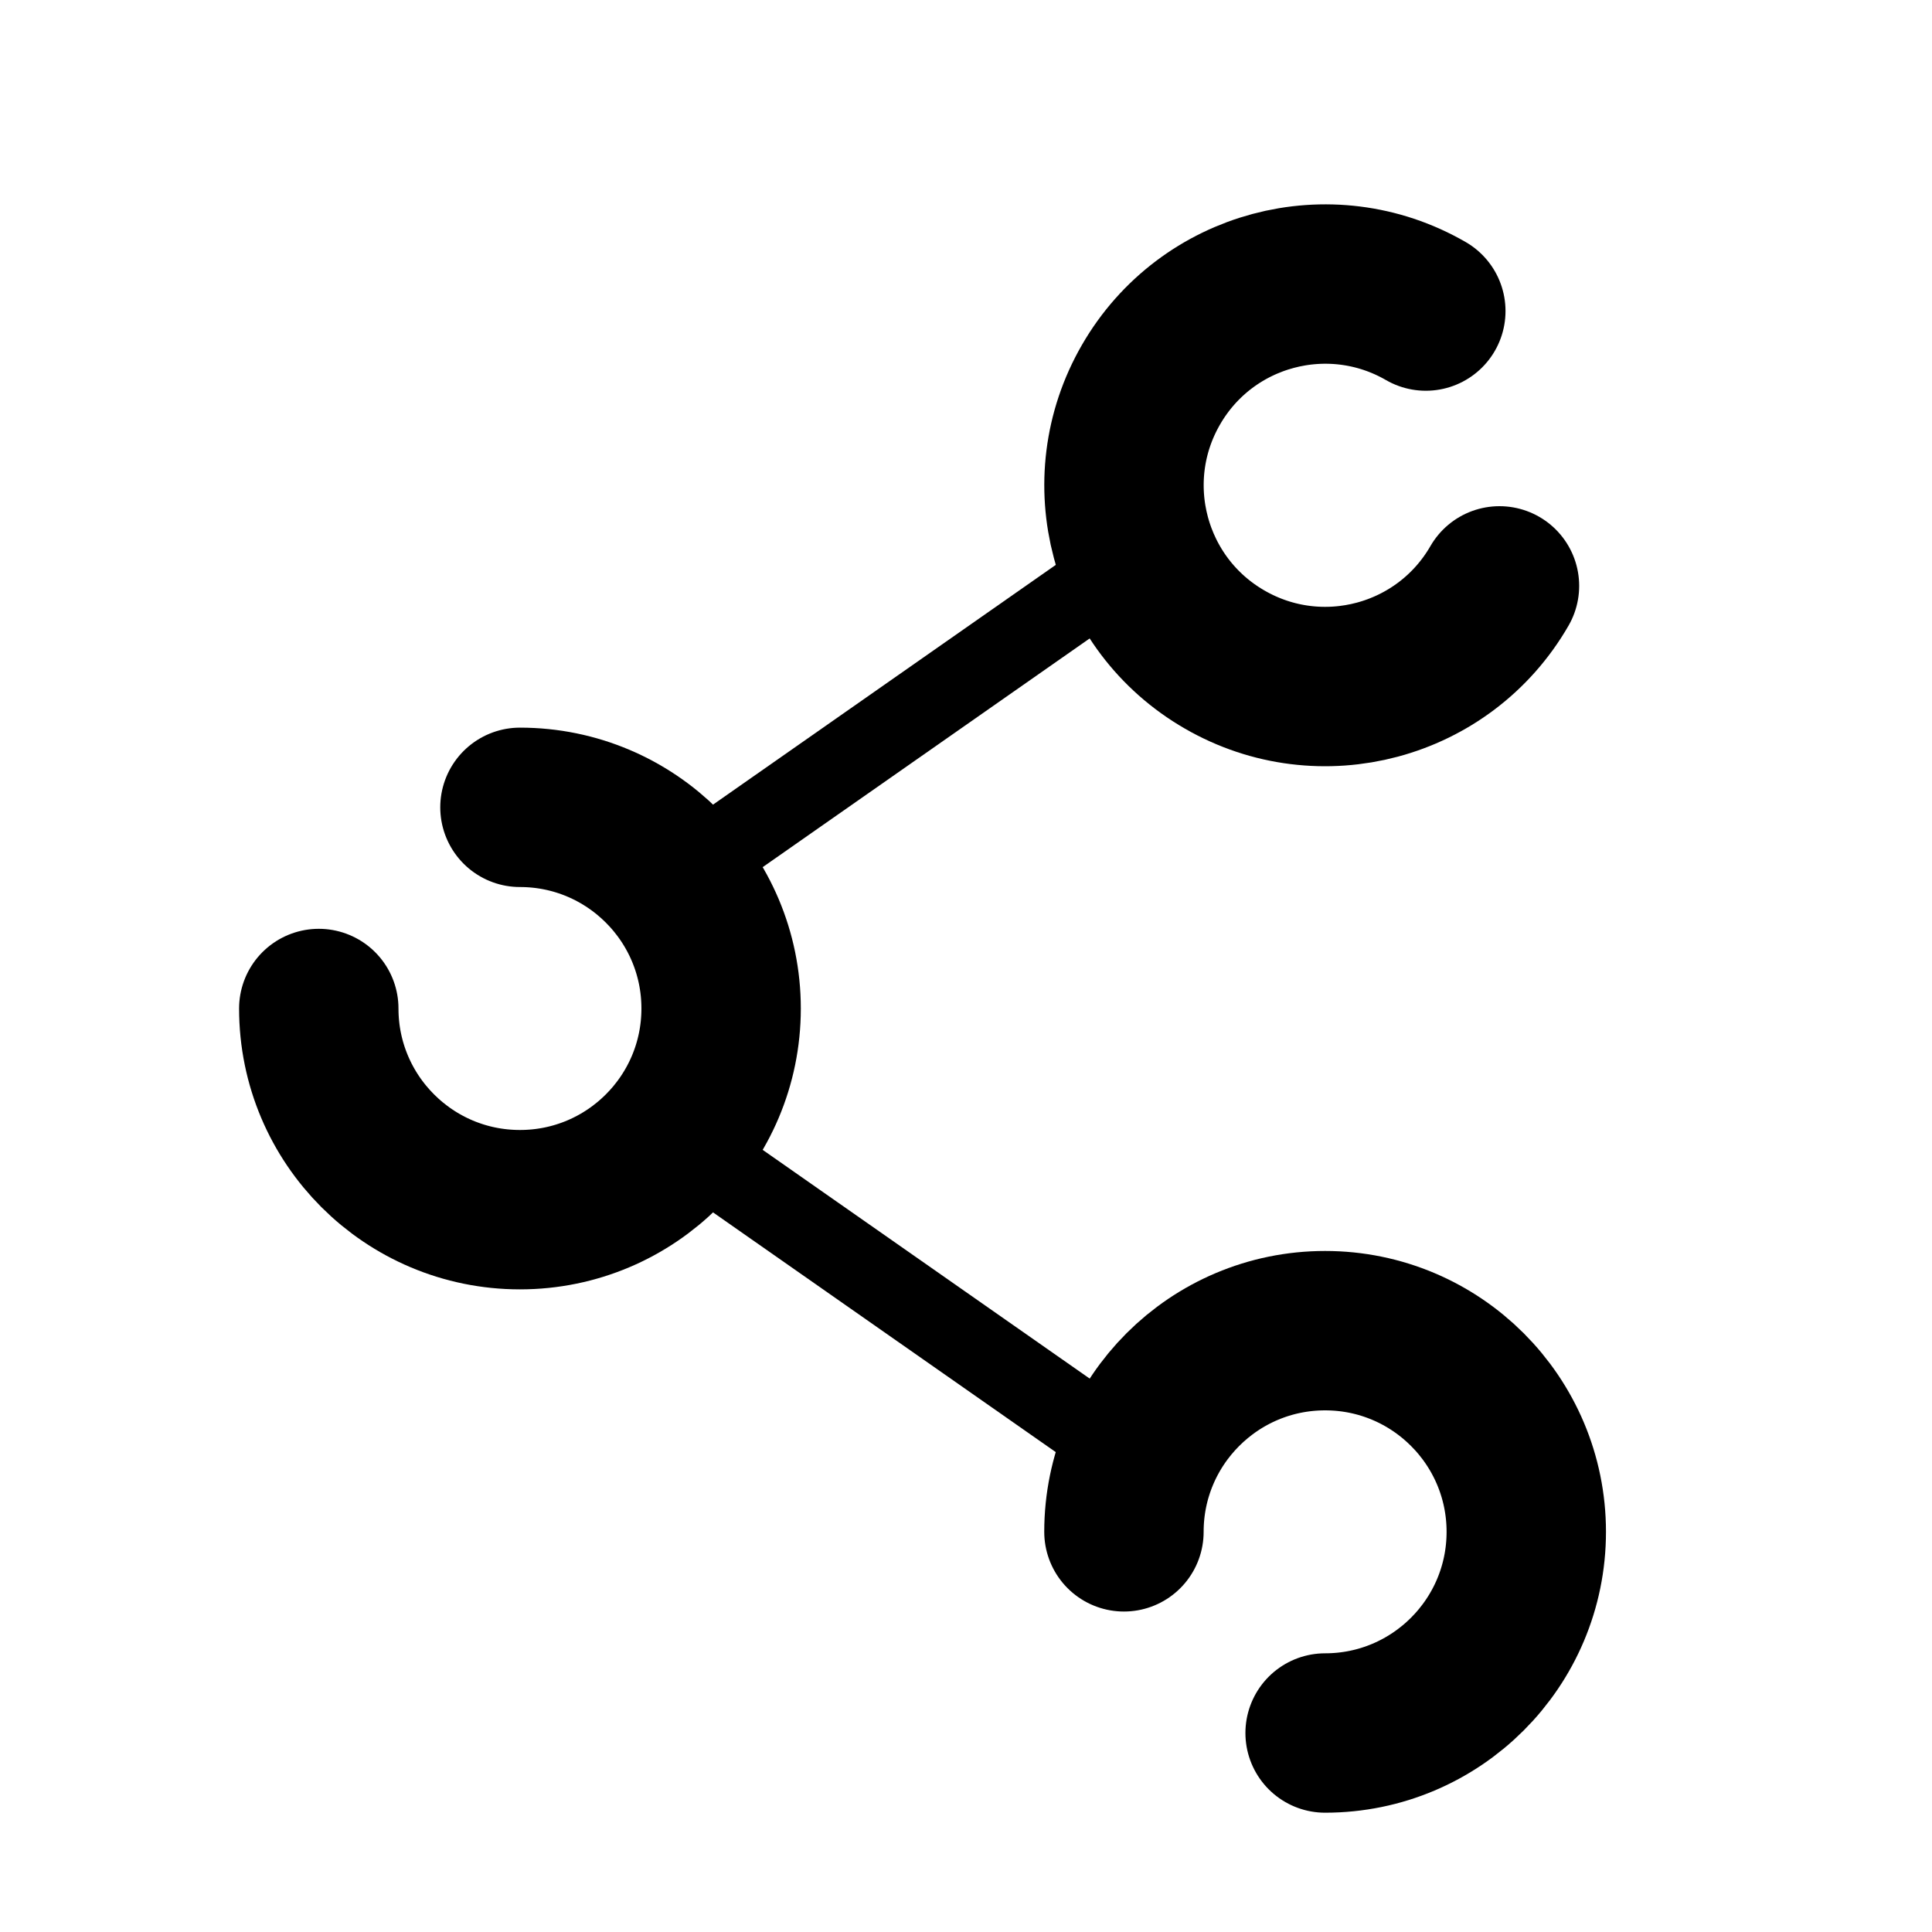
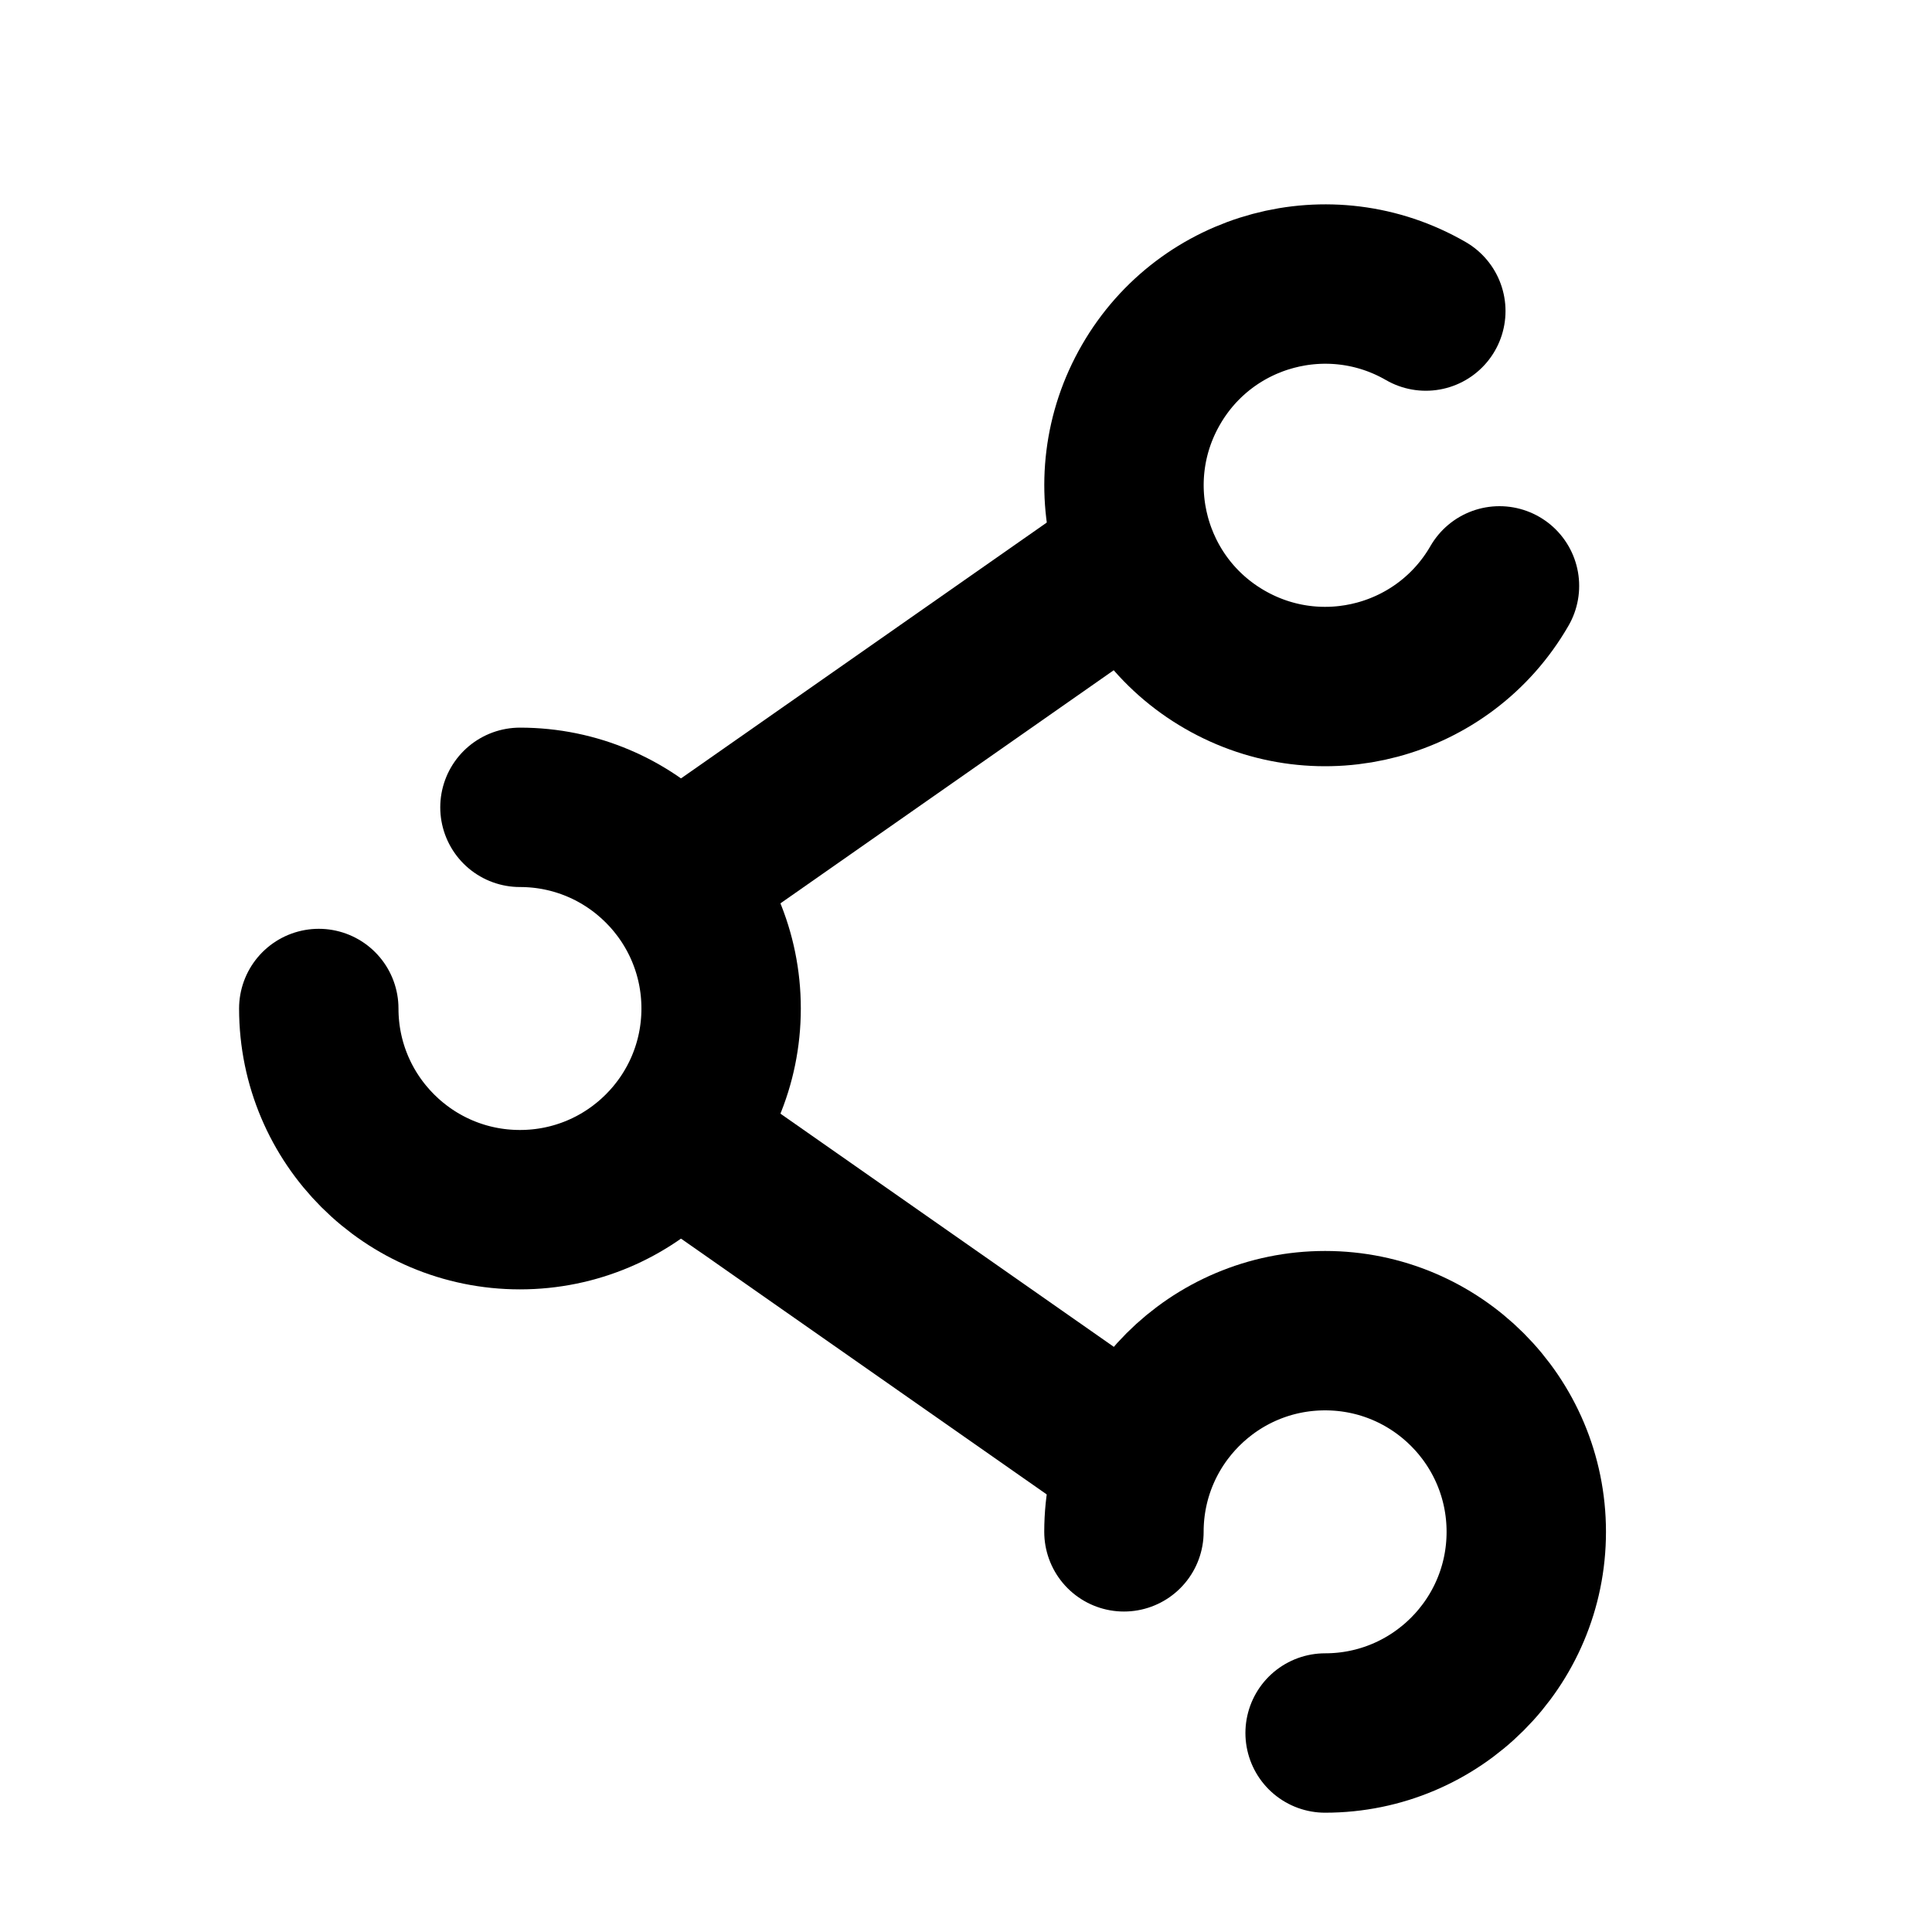
<svg xmlns="http://www.w3.org/2000/svg" version="1.1" x="0px" y="0px" viewBox="0 0 800 800" style="enable-background:new 0 0 800 800;" xml:space="preserve">
  <style type="text/css">
	.st0{display:none;}
	
		.st1{display:inline;fill:none;stroke:#000000;stroke-width:66;stroke-linecap:round;stroke-linejoin:round;stroke-miterlimit:133.333;}
	
		.st2{display:inline;fill:none;stroke:#000000;stroke-width:33;stroke-linecap:round;stroke-linejoin:round;stroke-miterlimit:133.333;}
- 	.st3{display:inline;fill:none;stroke:#000000;stroke-width:33;stroke-miterlimit:133.333;}
+ 	.st3{display:inline;fill:none;stroke:#000000;stroke-width:66;stroke-miterlimit:133.333;}
	.st4{display:inline;fill:none;stroke:#000000;stroke-width:66;stroke-linecap:round;stroke-miterlimit:133.333;}
- 	.st5{display:inline;fill:none;stroke:#000000;stroke-width:33;stroke-linecap:round;stroke-miterlimit:133.333;}
- 	.st6{display:inline;fill:none;stroke:#000000;stroke-width:66;stroke-linecap:round;stroke-miterlimit:10;}
- 	.st7{display:inline;fill:none;stroke:#000000;stroke-width:33;stroke-linecap:round;stroke-miterlimit:10;}
- 	.st8{display:inline;fill:none;stroke:#000000;stroke-width:66;stroke-miterlimit:133.333;}
- 	.st9{fill:none;stroke:#000000;stroke-width:66;stroke-linecap:round;stroke-miterlimit:133.333;}
- 	.st10{fill:none;stroke:#000000;stroke-width:33;stroke-linecap:round;stroke-miterlimit:133.333;}
- 	.st11{display:inline;}
- 	.st12{fill:#020202;}
- 	.st13{display:inline;fill:none;stroke:#000000;stroke-width:33;stroke-linecap:round;stroke-linejoin:round;stroke-miterlimit:10;}
- 	.st14{display:inline;fill:none;stroke:#000000;stroke-width:66;stroke-miterlimit:10;}
+ 	.st5{display:inline;fill:none;stroke:#000000;stroke-width:66;stroke-linecap:round;stroke-miterlimit:10;}
+ 	.st6{fill:none;stroke:#000000;stroke-width:66;stroke-linecap:round;stroke-miterlimit:133.333;}
+ 	.st7{display:inline;}
+ 	.st8{fill:#020202;}
+ 	.st9{display:inline;fill:none;stroke:#000000;stroke-width:66;stroke-linecap:round;stroke-linejoin:round;stroke-miterlimit:10;}
+ 	.st10{display:inline;fill:none;stroke:#000000;stroke-width:66;stroke-miterlimit:10;}
+ 	.st11{display:inline;fill:none;stroke:#000000;stroke-width:33;stroke-linecap:round;stroke-miterlimit:10;}
	
- 		.st15{display:inline;fill:none;stroke:#000000;stroke-width:66.667;stroke-linecap:round;stroke-linejoin:round;stroke-miterlimit:66.667;}
- 	.st16{fill:none;stroke:#000000;stroke-width:66;stroke-linecap:round;stroke-linejoin:round;stroke-miterlimit:133.333;}
+ 		.st12{display:inline;fill:none;stroke:#000000;stroke-width:66.667;stroke-linecap:round;stroke-linejoin:round;stroke-miterlimit:66.667;}
+ 	.st13{fill:none;stroke:#000000;stroke-width:66;stroke-linecap:round;stroke-linejoin:round;stroke-miterlimit:133.333;}
+ 	.st14{fill:none;stroke:#000000;stroke-width:66;stroke-linecap:round;stroke-linejoin:round;stroke-miterlimit:10;}
+ 	.st15{fill-opacity:0;stroke:#000000;stroke-width:66;stroke-linecap:round;stroke-linejoin:round;stroke-miterlimit:25;}
+ 	.st16{fill:none;stroke:#000000;stroke-width:66;stroke-linecap:round;stroke-linejoin:round;stroke-miterlimit:25;}
</style>
  <g id="calendar" class="st0">
    <path class="st1" d="M580,699H202.4c-37.3,0-56,0-70.3-7.3c-12.5-6.4-22.7-16.6-29.1-29.1c-7.3-14.3-7.3-32.9-7.3-70.3v-320   c0-37.3,0-56,7.3-70.3c6.4-12.5,16.6-22.7,29.1-29.1c14.3-7.3,32.9-7.3,70.3-7.3h386.7c37.3,0,56,0,70.3,7.3   c12.5,6.4,22.7,16.6,29.1,29.1c7.3,14.3,7.3,32.9,7.3,70.3v306 M229,99v66.7 M562.4,99v66.7 M95.7,299h600" />
  </g>
  <g id="month" class="st0">
    <rect x="202.9" y="398.8" class="st2" width="379.3" height="192.3" />
  </g>
  <g id="week" class="st0">
    <rect x="202.9" y="398.8" class="st2" width="379.3" height="104.3" />
  </g>
  <g id="day" class="st0">
    <rect x="202.9" y="398.8" class="st2" width="118.3" height="104.3" />
  </g>
  <g id="screenshot" class="st0">
    <circle class="st3" cx="400" cy="433.3" r="100" />
    <path class="st4" d="M66.7,445.5c0-102.1,0-153.2,25-189.9c10.8-15.9,24.7-29.5,40.9-40.1c24-15.8,54.1-21.4,100.1-23.4   c22,0,40.9-16.3,45.2-37.5c6.5-31.7,34.8-54.5,67.8-54.5h108.9c32.9,0,61.3,22.8,67.8,54.5c4.3,21.1,23.2,37.5,45.2,37.5   c46,2,76.1,7.6,100.1,23.4c16.2,10.6,30.1,24.2,40.9,40.1c25,36.7,25,87.8,25,189.9c0,102.1,0,153.2-25,189.9   c-10.8,15.9-24.7,29.5-40.9,40.1C630.1,700,578.1,700,474.1,700H325.9c-104,0-156.1,0-193.4-24.5c-16.2-10.6-30.1-24.3-40.9-40.1   C84.6,625,79.5,613.5,75.9,600" />
-     <path class="st5" d="M633.3,333.3H600" />
+     <path class="st4" d="M633.3,333.3H600" />
  </g>
  <g id="settings" class="st0">
    <circle class="st3" cx="396.3" cy="399.3" r="100" />
    <path class="st4" d="M118.3,353.9c15.8,9.9,25.9,26.8,25.9,45.4c0,18.6-10.1,35.5-25.9,45.4c-10.7,6.7-17.6,12.1-22.5,18.5   c-10.8,14-15.5,31.8-13.2,49.3c1.7,13.1,9.5,26.6,25,53.5c15.5,26.9,23.3,40.3,33.8,48.4c14,10.8,31.8,15.5,49.3,13.2   c8-1.1,16.1-4.3,27.3-10.3c16.4-8.7,36.1-9,52.2,0.3c16.1,9.3,25.6,26.5,26.3,45.1c0.5,12.6,1.7,21.3,4.8,28.8   c6.8,16.3,19.7,29.3,36.1,36.1c12.3,5.1,27.8,5.1,58.8,5.1s46.6,0,58.8-5.1c16.3-6.8,29.3-19.7,36.1-36.1   c3.1-7.5,4.3-16.1,4.8-28.8c0.7-18.6,10.2-35.8,26.3-45.1c16.1-9.3,35.8-9,52.2-0.3c11.2,5.9,19.3,9.2,27.3,10.3   c17.5,2.3,35.3-2.4,49.3-13.2c10.5-8.1,18.3-21.5,33.8-48.4c6.9-12,12.3-21.3,16.3-29.1 M674.2,444.6   c-15.8-9.9-25.9-26.8-25.9-45.4c0-18.6,10.1-35.5,25.9-45.4c10.7-6.7,17.6-12.1,22.5-18.5c10.8-14,15.5-31.8,13.2-49.3   c-1.7-13.1-9.5-26.6-25-53.5c-15.5-26.9-23.3-40.4-33.8-48.4c-14-10.8-31.8-15.5-49.3-13.2c-8,1.1-16.1,4.3-27.3,10.3   c-16.5,8.7-36.1,9-52.2-0.3c-16.1-9.3-25.6-26.5-26.3-45.1c-0.5-12.7-1.7-21.3-4.8-28.8c-6.8-16.3-19.7-29.3-36.1-36.1   c-12.3-5.1-27.8-5.1-58.8-5.1s-46.6,0-58.8,5.1c-16.3,6.8-29.3,19.7-36.1,36.1c-3.1,7.5-4.3,16.1-4.8,28.8   c-0.7,18.6-10.2,35.8-26.3,45.1c-16.1,9.3-35.8,9-52.2,0.3c-11.2-5.9-19.3-9.2-27.3-10.3c-17.5-2.3-35.3,2.4-49.3,13.2   c-10.5,8.1-18.3,21.5-33.8,48.4c-6.9,12-12.3,21.3-16.3,29.1" />
  </g>
  <g id="delete" class="st0">
-     <line class="st6" x1="124.4" y1="215.5" x2="689.4" y2="215.5" />
-     <line class="st7" x1="515.9" y1="395" x2="515.9" y2="564.8" />
-     <line class="st7" x1="297.9" y1="395" x2="297.9" y2="564.8" />
-     <path class="st6" d="M297.9,134c0,0,23.9-62.5,114.5-62.5S515.9,134,515.9,134" />
-     <path class="st6" d="M655.3,313.1v345c0,30.3-24.8,55-55,55H213.6c-30.3,0-55-24.8-55-55v-345" />
-     <line class="st7" x1="406.9" y1="393.6" x2="406.9" y2="563.4" />
+     <line class="st5" x1="124.4" y1="215.5" x2="689.4" y2="215.5" />
+     <line class="st5" x1="515.9" y1="395" x2="515.9" y2="564.8" />
+     <line class="st5" x1="297.9" y1="395" x2="297.9" y2="564.8" />
+     <path class="st5" d="M297.9,134c0,0,23.9-62.5,114.5-62.5S515.9,134,515.9,134" />
+     <path class="st5" d="M655.3,313.1v345c0,30.3-24.8,55-55,55H213.6c-30.3,0-55-24.8-55-55v-345" />
+     <line class="st5" x1="406.9" y1="393.6" x2="406.9" y2="563.4" />
  </g>
  <g id="rec" class="st0">
-     <path class="st8" d="M229.1,249c0-92,74.6-166.7,166.7-166.7c92,0,166.7,74.6,166.7,166.7v100c0,92-74.6,166.7-166.7,166.7   c-92,0-166.7-74.6-166.7-166.7V249z" />
-     <path class="st5" d="M429.1,249h133.3" />
-     <path class="st5" d="M429.1,349h133.3" />
+     <path class="st3" d="M229.1,249c0-92,74.6-166.7,166.7-166.7c92,0,166.7,74.6,166.7,166.7v100c0,92-74.6,166.7-166.7,166.7   c-92,0-166.7-74.6-166.7-166.7V249z" />
+     <path class="st4" d="M429.1,249h133.3" />
+     <path class="st4" d="M429.1,349h133.3" />
    <path class="st4" d="M395.8,615.7v100" />
    <path class="st4" d="M126.4,393.3c0,0,20.7,104.5,89.5,158.6c72.8,57.2,179.9,63.8,179.9,63.8" />
    <path class="st4" d="M665.2,375.6c0,0,5.7,72-62.3,149.7c-54.7,62.5-114.1,78.5-114.1,78.5" />
  </g>
  <g id="share">
-     <path class="st9" d="M132,417.6c0,46,37.3,83.3,83.3,83.3s83.3-37.3,83.3-83.3s-37.3-83.3-83.3-83.3" />
-     <path class="st10" d="M465.4,234.3L298.7,350.9" />
-     <path class="st10" d="M465.4,600.9L298.7,484.3" />
-     <path class="st9" d="M548.7,717.6c46,0,83.3-37.3,83.3-83.3S594.7,551,548.7,551s-83.3,37.3-83.3,83.3" />
-     <path class="st9" d="M620.9,242.6c-23,39.9-74,53.5-113.8,30.5c-39.9-23-53.5-74-30.5-113.8c23-39.9,74-53.5,113.8-30.5" />
+     <path class="st6" d="M132,417.6c0,46,37.3,83.3,83.3,83.3s83.3-37.3,83.3-83.3s-37.3-83.3-83.3-83.3" />
+     <path class="st6" d="M465.4,234.3L298.7,350.9" />
+     <path class="st6" d="M465.4,600.9L298.7,484.3" />
+     <path class="st6" d="M548.7,717.6c46,0,83.3-37.3,83.3-83.3S594.7,551,548.7,551s-83.3,37.3-83.3,83.3" />
+     <path class="st6" d="M620.9,242.6c-23,39.9-74,53.5-113.8,30.5c-39.9-23-53.5-74-30.5-113.8c23-39.9,74-53.5,113.8-30.5" />
  </g>
  <g id="premium" class="st0">
-     <path class="st1" d="M379.1,299.8l-50,100h133.3l-50,100 M662.4,399.8c0,148.7-182,256.5-245.3,289.4c-6.8,3.6-10.3,5.3-15,6.3   c-3.7,0.7-9,0.7-12.7,0c-4.7-0.9-8.2-2.7-15-6.3c-63.3-33-245.3-140.7-245.3-289.4V273.7c0-26.7,0-40,4.4-51.4   c3.9-10.1,10.1-19.1,18.2-26.3c9.2-8.1,21.7-12.8,46.6-22.1l178.7-67c6.9-2.6,10.4-3.9,14-4.4c3.2-0.5,6.4-0.5,9.5,0   c3.6,0.5,7,1.8,14,4.4l178.7,67c25,9.4,37.4,14,46.6,22.1c8.1,7.2,14.4,16.2,18.2,26.3c4.4,11.5,4.4,24.8,4.4,51.4V399.8z" />
-     <path class="st2" d="M508.8,236.4v49 M508.8,334.5v-49 M508.8,285.4h-49 M508.8,285.4h49" />
+     <path class="st1" d="M663.7,399.8c0,148.7-182,256.5-245.3,289.4c-6.8,3.6-10.3,5.3-15,6.3c-3.7,0.7-9,0.7-12.7,0   c-4.7-0.9-8.2-2.7-15-6.3c-63.3-33-245.3-140.7-245.3-289.4V273.7c0-26.7,0-40,4.4-51.4c3.9-10.1,10.1-19.1,18.2-26.3   c9.2-8.1,21.7-12.8,46.6-22.1l178.7-67c6.9-2.6,10.4-3.9,14-4.4c3.2-0.5,6.4-0.5,9.5,0c3.6,0.5,7,1.8,14,4.4l178.7,67   c25,9.4,37.4,14,46.6,22.1c8.1,7.2,14.4,16.2,18.2,26.3c4.4,11.5,4.4,24.8,4.4,51.4V399.8z" />
+   </g>
+   <g id="Layer_30" class="st0">
+     <polyline class="st1" points="379.1,299.8 329.1,399.8 462.4,399.8 412.4,499.8  " />
+   </g>
+   <g id="Layer_32" class="st0">
+     <polygon class="st2" points="397,292.2 432,363 510.1,374.4 453.6,429.5 466.9,507.4 397,470.6 327.1,507.4 340.4,429.5    283.8,374.4 362,363  " />
+   </g>
+   <g id="Layer_31" class="st0">
+     <path class="st2" d="M534.7,228.4v49 M534.7,326.4v-49 M534.7,277.4h-49 M534.7,277.4h49" />
  </g>
  <g id="target" class="st0">
-     <path class="st2" d="M62.4,399h100" />
-     <path class="st2" d="M629.1,399h100" />
-     <path class="st2" d="M395.8,732.3v-100" />
-     <path class="st2" d="M395.8,165.7v-100" />
-     <path class="st2" d="M329.1,399h66.7h66.7" />
-     <path class="st2" d="M395.8,465.7V399v-66.7" />
+     <path class="st1" d="M62.4,399h100" />
+     <path class="st1" d="M629.1,399h100" />
+     <path class="st1" d="M395.8,732.3v-100" />
+     <path class="st1" d="M395.8,165.7v-100" />
+     <path class="st1" d="M329.1,399h66.7h66.7" />
+     <path class="st1" d="M395.8,465.7V399v-66.7" />
    <path class="st1" d="M229.1,110.3c49-28.4,106-44.6,166.7-44.6c184.1,0,333.3,149.2,333.3,333.3c0,184.1-149.2,333.3-333.3,333.3   C211.7,732.3,62.4,583.1,62.4,399c0-60.7,16.2-117.6,44.6-166.7" />
  </g>
  <g id="warning" class="st0">
    <path class="st4" d="M206.1,299c76.2-133.3,122-200,189.7-200c77,0,125.7,86.2,222.9,258.7l12.1,21.5   c80.8,143.3,121.3,215,84.7,267.4C679,699,588.7,699,407.9,699h-24.2c-180.8,0-271.1,0-307.7-52.4c-31.7-45.5-5.4-105.5,54.9-214.3   " />
    <path class="st4" d="M395.8,265.7v166.7" />
    <line class="st4" x1="395.5" y1="563.6" x2="396" y2="563.6" />
  </g>
  <g id="robot" class="st0">
    <path class="st1" d="M634.3,410.7h33.3c36.8,0,66.7,29.8,66.7,66.7v33.3c0,36.8-29.8,66.7-66.7,66.7l-33.3,2 M167.6,462.7v66.7    M167.6,410.7h-33.3c-36.8,0-66.7,29.8-66.7,66.7v33.3c0,36.8,29.8,66.7,66.7,66.7h33.3 M401,277.4H301   c-73.6,0-133.3,59.7-133.3,133.3v2l-0.1,0v164.7v-0.1V721h100h266.7h100V577.3v2.1V410.7v0l0,0c0-73.6-59.7-133.3-133.3-133.3H401    M301,412.7L301,412.7 M501,412.7L501,412.7" />
-     <g class="st11">
+     <g class="st7">
      <path d="M401,101.7c18.4,0,33.3,14.9,33.3,33.3s-14.9,33.3-33.3,33.3s-33.3-14.9-33.3-33.3S382.6,101.7,401,101.7 M401,35.7    c-54.8,0-99.3,44.5-99.3,99.3s44.5,99.3,99.3,99.3s99.3-44.5,99.3-99.3S455.7,35.7,401,35.7L401,35.7z" />
    </g>
-     <rect x="268.5" y="517.3" class="st2" width="261" height="102.5" />
+     <rect x="268.5" y="517.3" class="st1" width="261" height="102.5" />
  </g>
  <g id="dark" class="st0">
    <path class="st1" d="M387.3,186.3c54.2-53.9,129-87.3,211.5-87.3c32.8,0,64.3,5.2,93.8,14.9C596.5,172.4,532.2,278.2,532.2,399   c0,120.8,64.3,226.6,160.4,285.1c-29.5,9.7-61,14.9-93.8,14.9c-61.7,0-119-18.6-166.7-50.5" />
-     <g class="st11">
-       <path class="st12" d="M310,328.8c6.2,0,12.3,3.4,15,10.2l14.3,36.5c1.6,4.2,4.9,7.5,9.1,9.1l36.4,14.4c13.6,5.4,13.6,24.7,0,30.1    l-36.4,14.4c-4.2,1.6-7.4,4.9-9.1,9.1l-14.3,36.5c-2.7,6.8-8.8,10.2-15,10.2s-12.3-3.4-15-10.2l-14.3-36.5    c-1.6-4.2-4.9-7.5-9.1-9.1l-36.4-14.4c-13.6-5.4-13.6-24.7,0-30.1l36.4-14.4c4.2-1.6,7.4-4.9,9.1-9.1L295,339    C297.6,332.2,303.8,328.8,310,328.8 M310,295.8c-20.3,0-38.3,12.2-45.7,31.2l-11.7,29.7L223,368.4c-18.9,7.5-31.1,25.4-31.1,45.7    s12.2,38.3,31.1,45.7l29.6,11.7l11.7,29.7c7.4,18.9,25.4,31.2,45.7,31.2c20.3,0,38.3-12.2,45.7-31.2l11.7-29.7l29.6-11.7    c18.9-7.5,31.1-25.4,31.1-45.7s-12.2-38.3-31.1-45.7l-29.6-11.7L355.7,327C348.2,308,330.3,295.8,310,295.8L310,295.8z" />
-     </g>
-     <g class="st11">
-       <path d="M181,522.9c6.2,0,12.3,3.4,15,10.2l5.2,13.3c1.6,4.2,4.9,7.5,9.1,9.1l13.3,5.3c13.6,5.4,13.6,24.7,0,30.1l-13.3,5.3    c-4.2,1.6-7.4,4.9-9.1,9.1l-5.2,13.3c-2.7,6.8-8.8,10.2-15,10.2c-6.2,0-12.3-3.4-15-10.2l-5.2-13.3c-1.6-4.2-4.9-7.5-9.1-9.1    l-13.3-5.3c-13.6-5.4-13.6-24.7,0-30.1l13.3-5.3c4.2-1.6,7.4-4.9,9.1-9.1l5.2-13.3C168.7,526.3,174.9,522.9,181,522.9 M181,489.9    c-20.3,0-38.3,12.2-45.7,31.2l-2.6,6.5l-6.4,2.6c-18.9,7.5-31.1,25.4-31.1,45.7c0,20.3,12.2,38.3,31.1,45.7l6.4,2.6l2.6,6.5    c7.4,18.9,25.4,31.2,45.7,31.2c20.3,0,38.3-12.2,45.7-31.2l2.6-6.5l6.4-2.6c18.9-7.5,31.1-25.4,31.1-45.7    c0-20.3-12.2-38.3-31.1-45.7l-6.4-2.6l-2.6-6.5C219.3,502.1,201.4,489.9,181,489.9L181,489.9z" />
+     <g class="st7">
+       <path class="st8" d="M320.3,320.2c6.2,0,12.3,3.4,15,10.2l14.3,36.5c1.6,4.2,4.9,7.5,9.1,9.1l36.4,14.4c13.6,5.4,13.6,24.7,0,30.1    l-36.4,14.4c-4.2,1.6-7.4,4.9-9.1,9.1l-14.3,36.5c-2.7,6.8-8.8,10.2-15,10.2s-12.3-3.4-15-10.2L291,444c-1.6-4.2-4.9-7.5-9.1-9.1    l-36.4-14.4c-13.6-5.4-13.6-24.7,0-30.1l36.4-14.4c4.2-1.6,7.4-4.9,9.1-9.1l14.3-36.5C308,323.6,314.2,320.2,320.3,320.2     M320.3,254.2c-34,0-64,20.5-76.4,52.1l-6.4,16.4l-16.2,6.4c-31.5,12.5-51.9,42.5-51.9,76.4s20.4,63.9,51.9,76.4l16.2,6.4    l6.4,16.4c12.4,31.7,42.4,52.1,76.4,52.1c34,0,64-20.5,76.4-52.1l6.4-16.4l16.2-6.4c31.5-12.5,51.9-42.5,51.9-76.4    s-20.4-63.9-51.9-76.4l-16.2-6.4l-6.4-16.4C384.3,274.6,354.3,254.2,320.3,254.2L320.3,254.2z" />
+     </g>
+     <g class="st7">
+       <path d="M183.7,569c6.2,0,12.3,3.4,15,10.2l5.2,13.3c1.6,4.2,4.9,7.5,9.1,9.1l13.3,5.3c13.6,5.4,13.6,24.7,0,30.1l-13.3,5.3    c-4.2,1.6-7.4,4.9-9.1,9.1l-5.2,13.3c-2.7,6.8-8.8,10.2-15,10.2c-6.2,0-12.3-3.4-15-10.2l-5.2-13.3c-1.6-4.2-4.9-7.5-9.1-9.1    l-13.3-5.3c-13.6-5.4-13.6-24.7,0-30.1l13.3-5.3c4.2-1.6,7.4-4.9,9.1-9.1l5.2-13.3C171.4,572.4,177.5,569,183.7,569 M183.7,503    c-31.6,0-59.7,17.6-73.5,45.5c-27.7,13.9-45.3,42-45.3,73.4c0,31.5,17.5,59.6,45.3,73.4c13.8,27.9,41.9,45.5,73.5,45.5    c31.6,0,59.7-17.6,73.5-45.5c27.7-13.9,45.3-42,45.3-73.4c0-31.5-17.5-59.6-45.3-73.4C243.3,520.6,215.2,503,183.7,503L183.7,503z    " />
    </g>
  </g>
  <g id="light" class="st0">
-     <path class="st6" d="M238.6,343.5c-6.1,17.4-9.5,36.1-9.5,55.6c0,92,74.6,166.7,166.7,166.7c92,0,166.7-74.6,166.7-166.7   c0-92-74.6-166.7-166.7-166.7c-19.5,0-38.2,3.3-55.6,9.5" />
-     <path class="st7" d="M395.8,65.7v66.7" />
-     <path class="st7" d="M395.8,665.7v66.7" />
-     <path class="st7" d="M129.1,399H62.4" />
-     <path class="st7" d="M729.1,399h-66.7" />
-     <path class="st7" d="M655,139.8L581,207.5" />
-     <path class="st7" d="M136.5,139.8l74.1,67.7" />
-     <path class="st7" d="M210.6,584.2l-74.1,74.1" />
-     <path class="st7" d="M655,658.3L581,584.2" />
+     <path class="st5" d="M238.6,343.5c-6.1,17.4-9.5,36.1-9.5,55.6c0,92,74.6,166.7,166.7,166.7c92,0,166.7-74.6,166.7-166.7   c0-92-74.6-166.7-166.7-166.7c-19.5,0-38.2,3.3-55.6,9.5" />
+     <path class="st5" d="M395.8,65.7v66.7" />
+     <path class="st5" d="M395.8,665.7v66.7" />
+     <path class="st5" d="M129.1,399H62.4" />
+     <path class="st5" d="M729.1,399h-66.7" />
+     <path class="st5" d="M655,139.8L581,207.5" />
+     <path class="st5" d="M136.5,139.8l74.1,67.7" />
+     <path class="st5" d="M210.6,584.2l-74.1,74.1" />
+     <path class="st5" d="M655,658.3L581,584.2" />
  </g>
  <g id="time" class="st0">
-     <path class="st2" d="M395.8,265.7V399l83.3,83.3" />
-     <path class="st1" d="M229.1,110.3c49-28.4,106-44.6,166.7-44.6c184.1,0,333.3,149.2,333.3,333.3c0,184.1-149.2,333.3-333.3,333.3   C211.7,732.3,62.4,583.1,62.4,399c0-60.7,16.2-117.6,44.6-166.7" />
+     <path class="st1" d="M395.8,265.7V399l83.3,83.3" />
+     <path class="st1" d="M690.2,238c28.4,49,44.6,106,44.6,166.7c0,184.1-149.2,333.3-333.3,333.3C217.3,738,68.1,588.8,68.1,404.7   c0-184.1,149.2-333.3,333.3-333.3c60.7,0,117.6,16.2,166.7,44.6" />
  </g>
  <g id="BG1" class="st0">
    <path class="st4" d="M729.1,399c0,157.1,0,235.7-48.8,284.5c-48.8,48.8-127.4,48.8-284.5,48.8c-157.1,0-235.7,0-284.5-48.8   C62.4,634.7,62.4,556.1,62.4,399c0-157.1,0-235.7,48.8-284.5c48.8-48.8,127.4-48.8,284.5-48.8c157.1,0,235.7,0,284.5,48.8   c32.5,32.5,43.3,78.1,47,151.2" />
  </g>
  <g id="plan" class="st0">
-     <path class="st2" d="M210,487.5l18.1,40l115.2-100" />
-     <path class="st2" d="M210,296.2l38.1,40l95.2-100" />
-     <path class="st5" d="M443.3,302.9H590" />
-     <path class="st5" d="M443.3,494.2H590" />
+     <path class="st1" d="M210,508.5l18.1,40l115.2-100" />
+     <path class="st1" d="M210,285.2l38.1,40l95.2-100" />
+     <path class="st4" d="M443.3,291.9H590" />
+     <path class="st4" d="M443.3,515.2H590" />
  </g>
  <g id="settings_1_" class="st0">
    <path class="st4" d="M215.8,234.3h360" />
    <path class="st4" d="M215.8,399h360" />
    <path class="st4" d="M215.8,563.7h360" />
  </g>
  <g id="log" class="st0">
-     <path class="st2" d="M399.1,287.3v112.6 M399.1,512.5V399.9 M399.1,399.9H286.4 M399.1,399.9h112.6" />
+     <path class="st1" d="M399.1,287.3v112.6 M399.1,512.5V399.9 M399.1,399.9H286.4 M399.1,399.9h112.6" />
  </g>
  <g id="close" class="st0">
-     <path class="st13" d="M482.1,316.7L315.4,483.3 M315.4,316.7l166.7,166.7" />
+     <path class="st9" d="M482.1,316.7L315.4,483.3 M315.4,316.7l166.7,166.7" />
  </g>
  <g id="check" class="st0">
-     <path class="st13" d="M279.1,415.7l66.7,66.7l166.7-166.7" />
+     <path class="st9" d="M279.1,415.7l66.7,66.7l166.7-166.7" />
  </g>
  <g id="BG2" class="st0">
    <path class="st4" d="M729.1,399c0,157.1,0,235.7-48.8,284.5c-48.8,48.8-127.4,48.8-284.5,48.8c-157.1,0-235.7,0-284.5-48.8   C62.4,634.7,62.4,556.1,62.4,399c0-157.1,0-235.7,48.8-284.5c48.8-48.8,127.4-48.8,284.5-48.8c20,0,38.8,0,56.4,0.1" />
  </g>
  <g id="edit" class="st0">
-     <path class="st14" d="M715.5,201.3l-318,318c-31.7,31.7-125.7,46.3-146.7,25.3s-6.7-115,25-146.7L594.2,79.7   c7.9-8.6,17.4-15.4,27.9-20.2c10.6-4.8,22-7.4,33.6-7.6c11.6-0.2,23.2,1.9,33.9,6.2c10.8,4.3,20.6,10.8,28.8,19s14.7,18,19,28.8   s6.4,22.3,6.1,34c-0.3,11.6-2.9,23.1-7.7,33.6S724.1,193.5,715.5,201.3L715.5,201.3z" />
+     <path class="st10" d="M715.5,201.3l-318,318c-31.7,31.7-125.7,46.3-146.7,25.3s-6.7-115,25-146.7L594.2,79.7   c7.9-8.6,17.4-15.4,27.9-20.2c10.6-4.8,22-7.4,33.6-7.6c11.6-0.2,23.2,1.9,33.9,6.2c10.8,4.3,20.6,10.8,28.8,19s14.7,18,19,28.8   s6.4,22.3,6.1,34c-0.3,11.6-2.9,23.1-7.7,33.6S724.1,193.5,715.5,201.3L715.5,201.3z" />
  </g>
  <g id="quick_edit" class="st0">
-     <path class="st14" d="M715.5,201.3l-318,318c-31.7,31.7-125.7,46.3-146.7,25.3s-6.7-115,25-146.7L594.2,79.7   c7.9-8.6,17.4-15.4,27.9-20.2c10.6-4.8,22-7.4,33.6-7.6c11.6-0.2,23.2,1.9,33.9,6.2c10.8,4.3,20.6,10.8,28.8,19s14.7,18,19,28.8   s6.4,22.3,6.1,34c-0.3,11.6-2.9,23.1-7.7,33.6S724.1,193.5,715.5,201.3L715.5,201.3z" />
-     <line class="st7" x1="248.2" y1="235.6" x2="329.3" y2="235.6" />
-     <line class="st7" x1="176.3" y1="313.2" x2="257.4" y2="313.2" />
-     <line class="st7" x1="320.1" y1="157.9" x2="401.2" y2="157.9" />
+     <path class="st10" d="M715.5,201.3l-318,318c-31.7,31.7-125.7,46.3-146.7,25.3s-6.7-115,25-146.7L594.2,79.7   c7.9-8.6,17.4-15.4,27.9-20.2c10.6-4.8,22-7.4,33.6-7.6c11.6-0.2,23.2,1.9,33.9,6.2c10.8,4.3,20.6,10.8,28.8,19s14.7,18,19,28.8   s6.4,22.3,6.1,34c-0.3,11.6-2.9,23.1-7.7,33.6S724.1,193.5,715.5,201.3L715.5,201.3z" />
+     <line class="st11" x1="248.2" y1="235.6" x2="329.3" y2="235.6" />
+     <line class="st11" x1="176.3" y1="313.2" x2="257.4" y2="313.2" />
+     <line class="st11" x1="320.1" y1="157.9" x2="401.2" y2="157.9" />
  </g>
  <g id="analysis" class="st0">
-     <path class="st15" d="M173.1,445.9l202.9-205l109.7,105l134.1-156.8l74.7,72.8" />
+     <path class="st12" d="M173.1,445.9l202.9-205l109.7,105l134.1-156.8l74.7,72.8" />
  </g>
  <g id="import_1_" class="st0">
-     <g class="st11">
-       <path class="st16" d="M657.7,169L384.4,442.3" />
-       <path class="st16" d="M357.7,308v161h161" />
+     <g class="st7">
+       <path class="st13" d="M657.7,169L384.4,442.3" />
+       <path class="st13" d="M357.7,308v161h161" />
    </g>
  </g>
  <g id="export" class="st0">
-     <g class="st11">
-       <path class="st16" d="M398.7,428L672,154.7" />
-       <path class="st16" d="M698.7,289V128h-161" />
+     <g class="st7">
+       <path class="st13" d="M398.7,428L672,154.7" />
+       <path class="st13" d="M698.7,289V128h-161" />
+     </g>
+   </g>
+   <g id="dollar" class="st0">
+     <path class="st4" d="M326.9,583.7c62.7,0,113.5-42.3,113.5-94.6c0-52.2-50.8-94.6-113.5-94.6s-113.5-42.3-113.5-94.6   c0-52.2,50.8-94.6,113.5-94.6 M326.9,583.7c-62.7,0-113.5-42.3-113.5-94.6 M326.9,583.7v37.8 M326.9,167.5v37.8 M326.9,205.4   c62.7,0,113.5,42.3,113.5,94.6" />
+   </g>
+   <g id="currentprice" class="st0">
+     <circle class="st2" cx="602.1" cy="197.6" r="71.2" />
+     <line class="st2" x1="602.6" y1="83.8" x2="602.6" y2="118.3" />
+     <line class="st2" x1="602.6" y1="271.6" x2="602.6" y2="306.1" />
+     <line class="st2" x1="486.4" y1="197" x2="520.9" y2="197" />
+     <line class="st2" x1="674.2" y1="197" x2="708.7" y2="197" />
+   </g>
+   <g id="entryclock" class="st0">
+     <path class="st1" d="M734.8,404.7c0,184.1-149.2,333.3-333.3,333.3C217.3,738,68.1,588.8,68.1,404.7   c0-184.1,149.2-333.3,333.3-333.3" />
+     <path class="st2" d="M395.8,265.7V399l83.3,83.3" />
+   </g>
+   <g id="entry" class="st0">
+     <g class="st7">
+       <path class="st13" d="M697.5,124.8L573.4,252.1" />
+       <path class="st13" d="M546.7,117.8v161h161" />
+     </g>
+   </g>
+   <g id="exit" class="st0">
+     <g class="st7">
+       <path class="st13" d="M558.8,270.8l124.1-127.4" />
+       <path class="st13" d="M709.6,277.8v-161h-161" />
+     </g>
+   </g>
+   <g id="timeframe" class="st0">
+     <circle class="st10" cx="406.7" cy="406.2" r="221.1" />
+     <line class="st9" x1="243.4" y1="583.2" x2="157.7" y2="700.8" />
+     <line class="st9" x1="653.4" y1="700.8" x2="567.7" y2="583.2" />
+     <line class="st9" x1="373.1" y1="329.4" x2="373.1" y2="439.5" />
+     <line class="st9" x1="472.7" y1="439.7" x2="374" y2="439.7" />
+     <path class="st9" d="M113.7,197.8c0,0,1.6-32.1,31.3-59.1s64.2-29.9,64.2-29.9" />
+     <path class="st9" d="M686.2,197.8c0,0-1.6-32.1-31.3-59.1s-64.2-29.9-64.2-29.9" />
+   </g>
+   <g id="category" class="st0">
+     <circle class="st9" cx="248" cy="243.1" r="96.9" />
+     <rect x="467.2" y="152.6" class="st9" width="181" height="181" />
+     <polygon class="st9" points="243.3,439.2 141.7,618.9 344.9,618.9  " />
+     <polygon class="st9" points="557.7,426.6 591,494 665.4,504.9 611.6,557.4 624.3,631.5 557.7,596.5 491.1,631.5 503.8,557.4    450,504.9 524.4,494  " />
+   </g>
+   <g id="strategy" class="st0">
+     <path class="st9" d="M310.8,189.7L179,321.6 M179,189.7l131.9,131.9" />
+     <circle class="st9" cx="553.5" cy="542.7" r="83.1" />
+     <path class="st9" d="M152.3,508.2c0,0,154.8-20,262.1-93.8S588,227.8,588,227.8" />
+     <line class="st9" x1="592.9" y1="222.2" x2="489.3" y2="246" />
+     <line class="st9" x1="592.9" y1="223.7" x2="598.1" y2="329.7" />
+   </g>
+   <g id="direction" class="st0">
+     <g class="st7">
+       <line class="st14" x1="283.5" y1="234.4" x2="283.5" y2="574.2" />
+       <line class="st14" x1="282.6" y1="235" x2="214.6" y2="302.9" />
+       <line class="st14" x1="284.6" y1="235" x2="352.6" y2="302.9" />
+     </g>
+     <g class="st7">
+       <line class="st14" x1="530.1" y1="574.2" x2="530.1" y2="234.4" />
+       <line class="st14" x1="531.1" y1="573.6" x2="599" y2="505.7" />
+       <line class="st14" x1="529" y1="573.6" x2="461.1" y2="505.7" />
+     </g>
+   </g>
+   <g id="amount" class="st0">
+     <line class="st1" x1="170.9" y1="605.8" x2="299.9" y2="605.8" />
+     <line class="st1" x1="170.9" y1="470.4" x2="394.5" y2="470.4" />
+     <line class="st1" x1="170.9" y1="335" x2="519.7" y2="335" />
+     <line class="st1" x1="170.9" y1="199.7" x2="630.2" y2="199.7" />
+   </g>
+   <g id="ticker" class="st0">
+     <g class="st7">
+       <path class="st15" d="M96.3,599.7h44.6 M96.3,483.6h44.6 M96.3,97.3v616.7h616.7 M96.2,142.8h44.6 M96.2,256.7h44.6 M96.2,369.6    h44.6" />
+       <path class="st16" d="M291.4,541.8c0,24.8-20.1,44.9-44.9,44.9c-24.8,0-44.9-20.1-44.9-44.9c0-24.8,20.1-44.9,44.9-44.9    C271.3,496.9,291.4,517,291.4,541.8z M400.7,323.8c0,24.8-20.1,44.9-44.9,44.9c0,0,0,0,0,0c-24.8,0-44.9-20.1-44.9-44.9    s20.1-44.9,44.9-44.9C380.6,278.8,400.7,298.9,400.7,323.8L400.7,323.8z M582.2,475.4c0,24.8-20.1,44.9-44.9,44.9    c-24.8,0-44.9-20.1-44.9-44.9c0-24.8,20.1-44.9,44.9-44.9C562.1,430.5,582.2,450.6,582.2,475.4z M672.3,169.6    c0,24.8-20.1,44.9-44.9,44.9c-24.8,0-44.9-20.1-44.9-44.9c0-24.8,20.1-44.9,44.9-44.9C652.1,124.7,672.2,144.8,672.3,169.6    L672.3,169.6z" />
+       <path class="st15" d="M272.8,498.1l58.8-130.7 M394.5,357.3l101.4,88 M552.8,428.4l63.1-212.2" />
    </g>
  </g>
  <g id="BG3" class="st0">
    <path class="st1" d="M698.7,472.6V209.9c0-62.2-50.4-112.6-112.6-112.6H398.4 M698.7,472.6l-244,225.2 M698.7,472.6H529.8   c-41.5,0-75.1,33.6-75.1,75.1v150.1 M454.7,697.9h-244c-62.2,0-112.6-50.4-112.6-112.6V397.6" />
  </g>
</svg>
